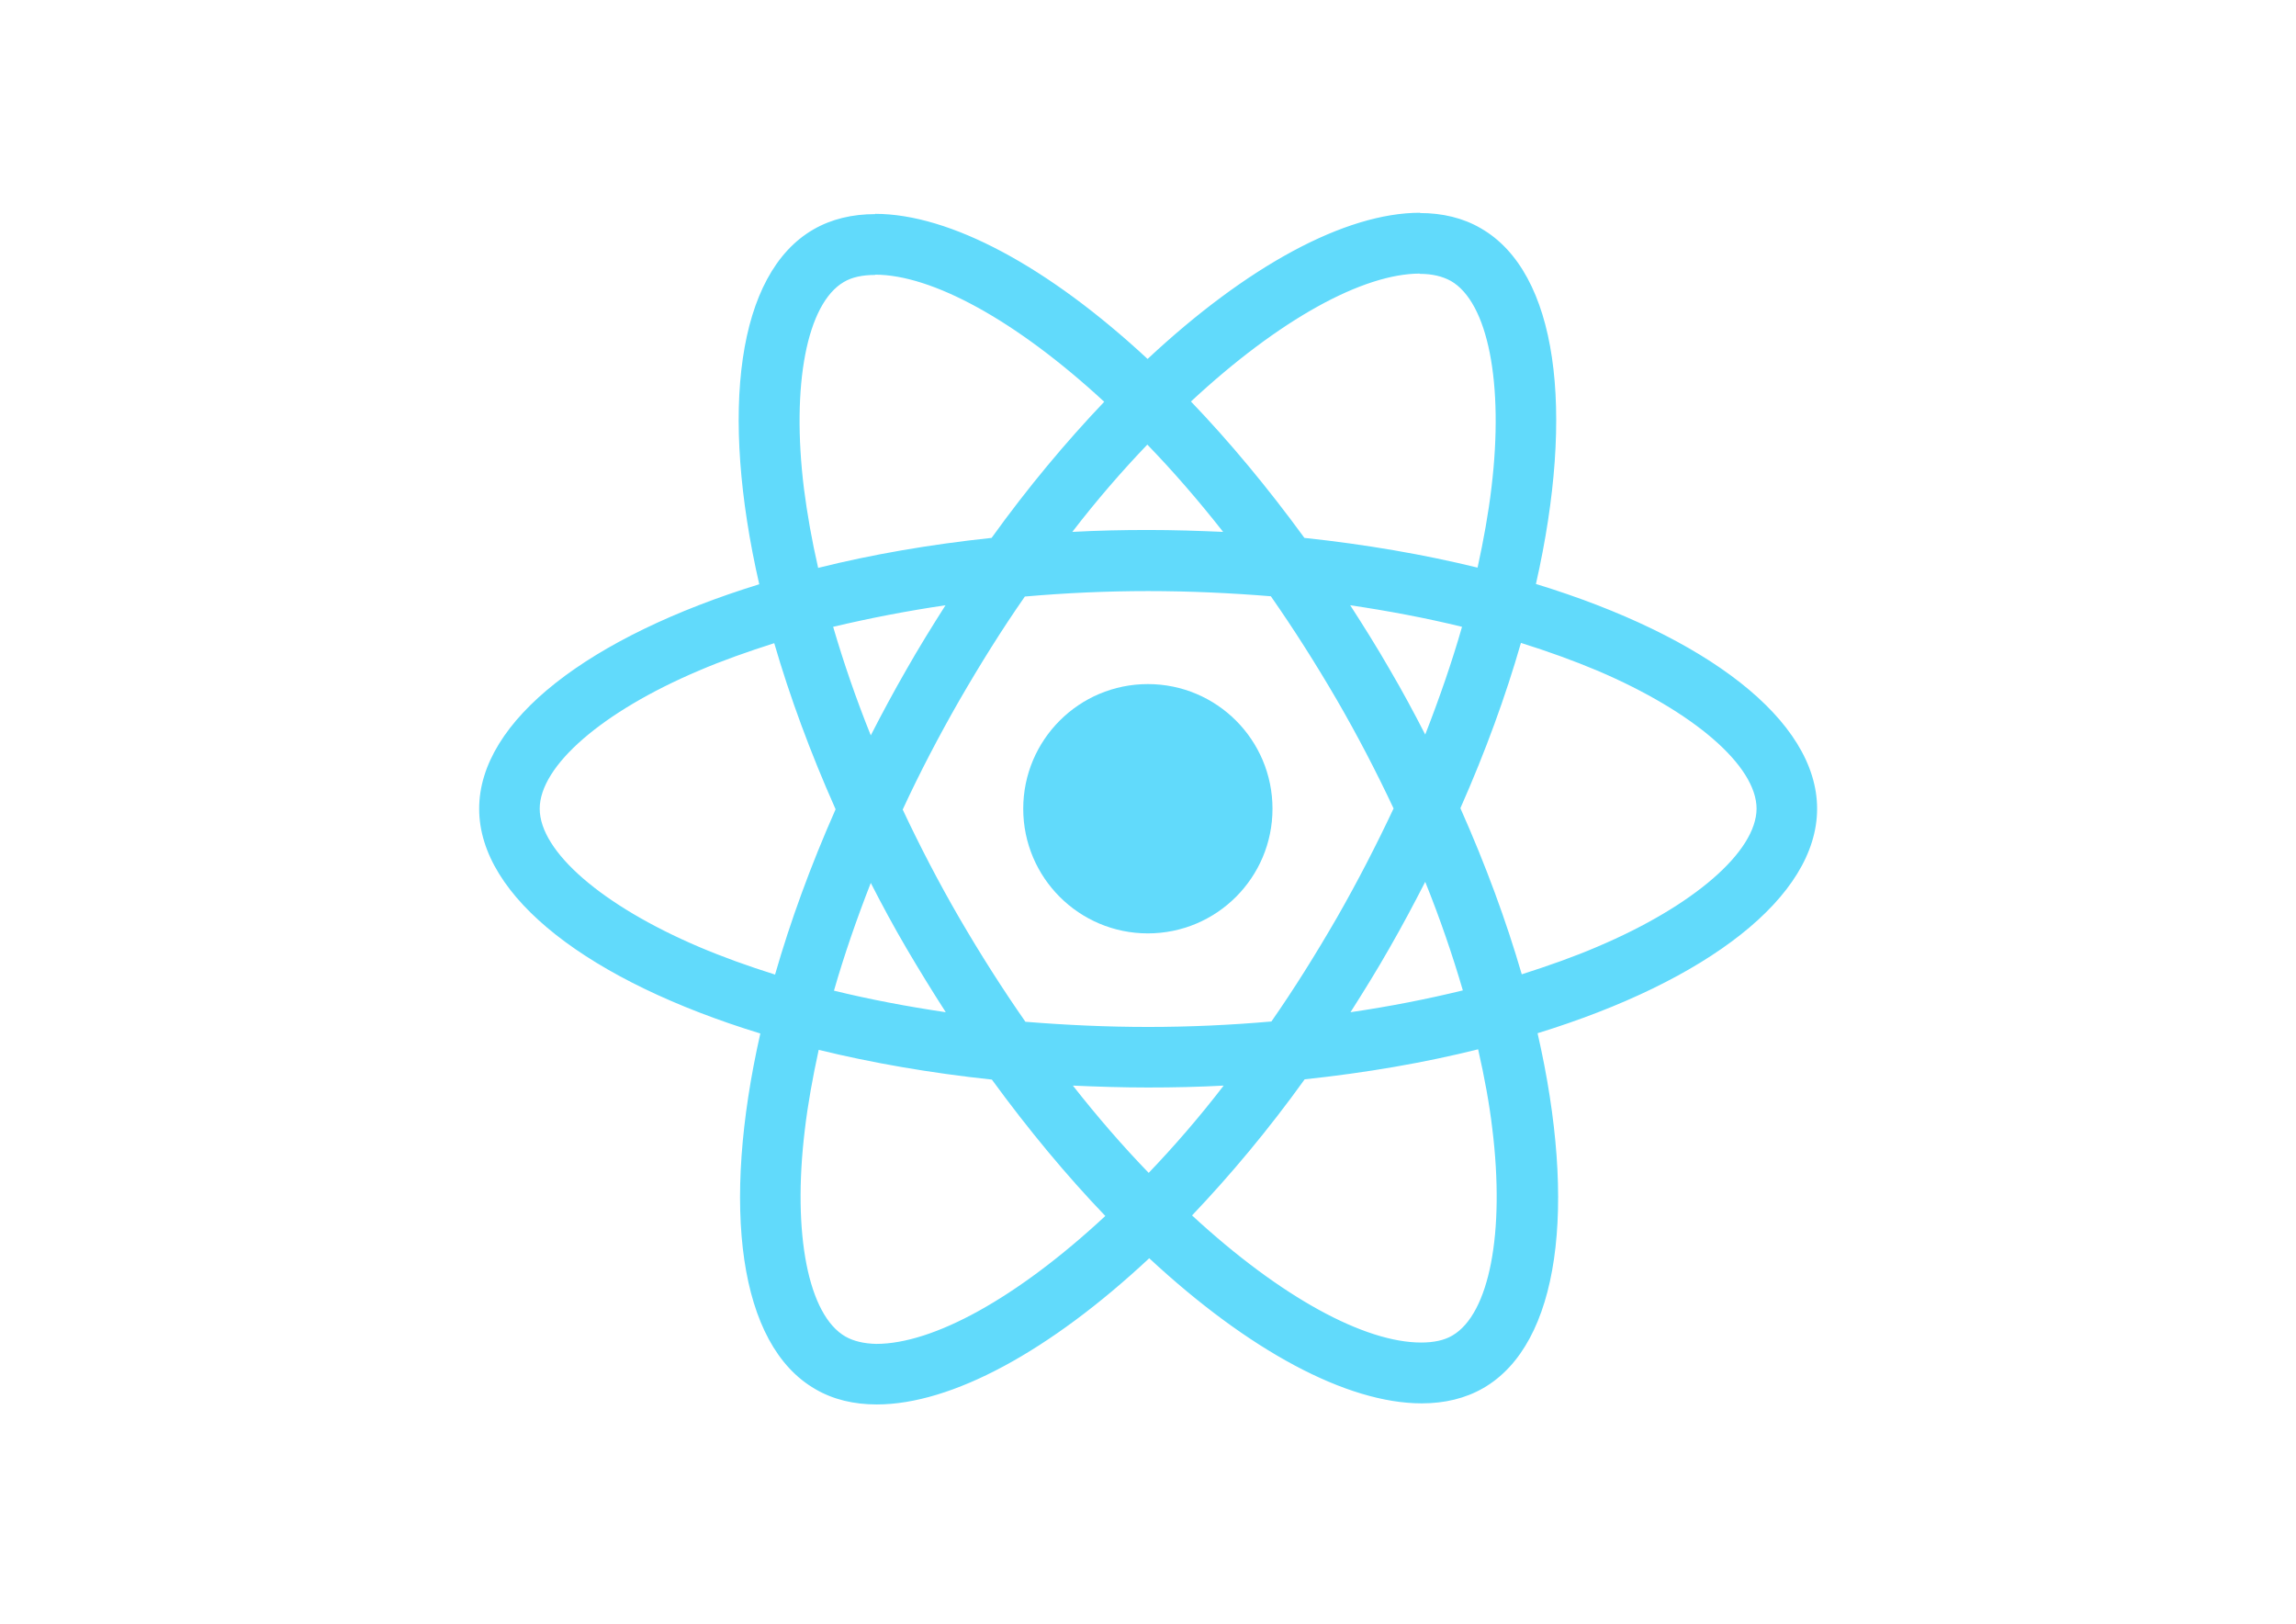
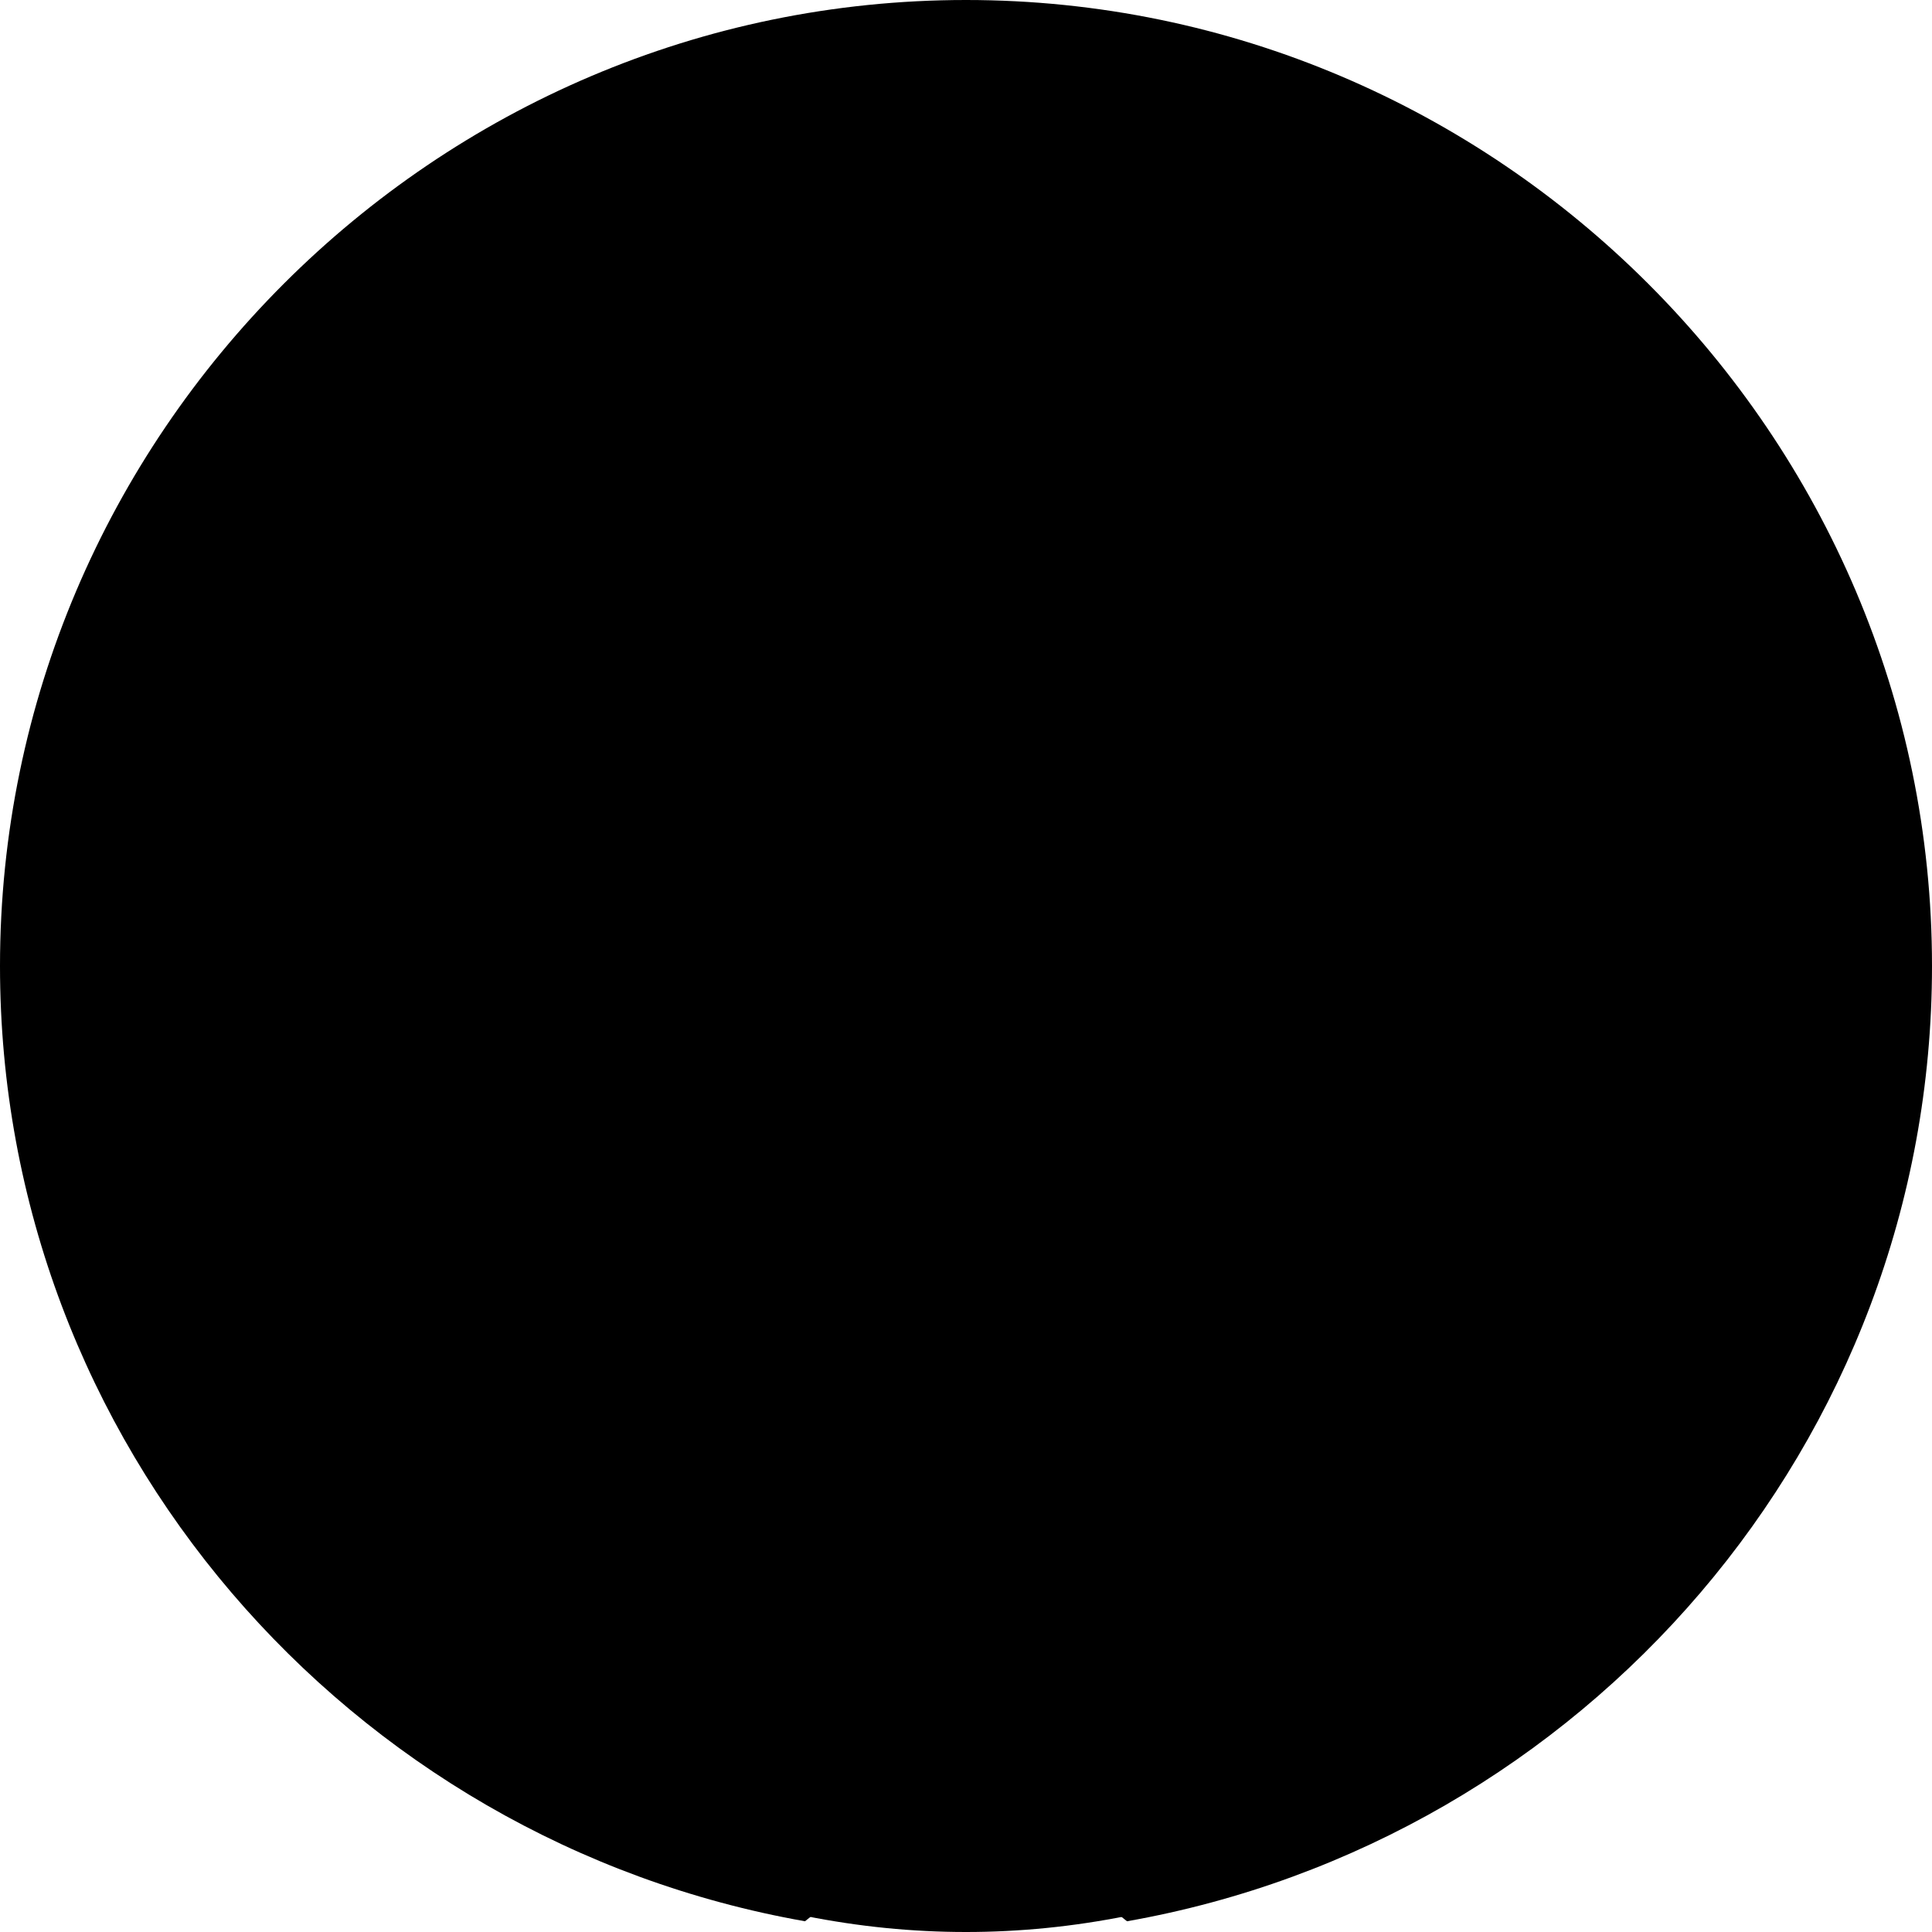
- <svg xmlns="http://www.w3.org/2000/svg" viewBox="0 0 841.9 595.3">
-   <g fill="#61DAFB">
-     <path d="M666.3 296.5c0-32.5-40.7-63.3-103.1-82.4 14.4-63.6 8-114.2-20.2-130.4-6.5-3.8-14.1-5.6-22.4-5.6v22.3c4.6 0 8.3.9 11.4 2.6 13.6 7.8 19.5 37.5 14.9 75.7-1.1 9.4-2.9 19.3-5.1 29.4-19.6-4.8-41-8.5-63.5-10.9-13.5-18.5-27.5-35.3-41.6-50 32.6-30.3 63.2-46.9 84-46.9V78c-27.5 0-63.5 19.6-99.9 53.6-36.4-33.8-72.4-53.2-99.9-53.2v22.3c20.7 0 51.4 16.5 84 46.6-14 14.7-28 31.4-41.3 49.9-22.6 2.4-44 6.1-63.6 11-2.3-10-4-19.7-5.2-29-4.7-38.2 1.1-67.9 14.6-75.8 3-1.8 6.9-2.6 11.5-2.6V78.5c-8.4 0-16 1.8-22.6 5.6-28.1 16.2-34.4 66.7-19.9 130.1-62.2 19.2-102.7 49.9-102.7 82.3 0 32.5 40.7 63.3 103.1 82.4-14.4 63.6-8 114.2 20.2 130.4 6.5 3.8 14.1 5.6 22.5 5.6 27.5 0 63.5-19.6 99.9-53.6 36.4 33.8 72.4 53.2 99.9 53.2 8.4 0 16-1.8 22.6-5.6 28.1-16.2 34.4-66.7 19.9-130.1 62-19.1 102.5-49.9 102.5-82.3zm-130.2-66.7c-3.7 12.9-8.3 26.2-13.5 39.5-4.1-8-8.4-16-13.1-24-4.6-8-9.5-15.8-14.4-23.4 14.2 2.1 27.9 4.7 41 7.9zm-45.8 106.5c-7.8 13.5-15.8 26.3-24.1 38.2-14.9 1.3-30 2-45.2 2-15.1 0-30.2-.7-45-1.9-8.3-11.9-16.4-24.6-24.2-38-7.6-13.1-14.5-26.4-20.8-39.8 6.2-13.4 13.2-26.8 20.7-39.9 7.8-13.5 15.8-26.3 24.1-38.2 14.9-1.3 30-2 45.2-2 15.1 0 30.2.7 45 1.9 8.3 11.9 16.4 24.6 24.2 38 7.6 13.1 14.5 26.4 20.8 39.8-6.3 13.4-13.2 26.8-20.7 39.9zm32.3-13c5.4 13.4 10 26.8 13.8 39.8-13.1 3.2-26.9 5.9-41.2 8 4.9-7.7 9.8-15.6 14.4-23.7 4.6-8 8.9-16.1 13-24.1zM421.2 430c-9.3-9.6-18.6-20.3-27.8-32 9 .4 18.2.7 27.5.7 9.4 0 18.7-.2 27.8-.7-9 11.7-18.3 22.4-27.5 32zm-74.4-58.9c-14.2-2.1-27.9-4.7-41-7.9 3.7-12.9 8.3-26.2 13.5-39.5 4.1 8 8.4 16 13.1 24 4.7 8 9.5 15.8 14.4 23.4zM420.7 163c9.3 9.6 18.6 20.3 27.8 32-9-.4-18.2-.7-27.5-.7-9.4 0-18.7.2-27.8.7 9-11.7 18.3-22.4 27.5-32zm-74 58.9c-4.9 7.7-9.8 15.6-14.4 23.7-4.6 8-8.9 16-13 24-5.4-13.4-10-26.8-13.8-39.8 13.1-3.1 26.9-5.8 41.2-7.9zm-90.5 125.2c-35.4-15.1-58.3-34.9-58.3-50.6 0-15.7 22.9-35.6 58.3-50.6 8.6-3.7 18-7 27.7-10.1 5.7 19.6 13.2 40 22.5 60.9-9.2 20.8-16.6 41.1-22.2 60.6-9.9-3.1-19.3-6.5-28-10.2zM310 490c-13.6-7.8-19.5-37.5-14.9-75.7 1.1-9.4 2.9-19.3 5.1-29.4 19.6 4.8 41 8.5 63.5 10.9 13.5 18.5 27.5 35.3 41.6 50-32.6 30.3-63.2 46.9-84 46.9-4.5-.1-8.3-1-11.3-2.7zm237.2-76.2c4.7 38.2-1.1 67.9-14.6 75.8-3 1.8-6.9 2.6-11.5 2.6-20.7 0-51.4-16.5-84-46.6 14-14.7 28-31.4 41.3-49.9 22.6-2.4 44-6.1 63.6-11 2.3 10.1 4.1 19.8 5.2 29.1zm38.5-66.7c-8.6 3.7-18 7-27.7 10.1-5.7-19.6-13.2-40-22.5-60.9 9.2-20.8 16.6-41.1 22.2-60.6 9.9 3.1 19.3 6.5 28.1 10.2 35.4 15.1 58.3 34.9 58.3 50.6-.1 15.7-23 35.6-58.4 50.6zM320.8 78.4z" />
-     <circle cx="420.9" cy="296.5" r="45.7" />
-     <path d="M520.5 78.1z" />
-   </g>
+ <svg viewBox="0 0 36 36" class="fill-current text-fb" height="39" width="39">
+   <defs>
+     <linearGradient x1="50%" x2="50%" y1="97.078%" y2="0%">
+       <stop offset="0%" stop-color="#0062E0" />
+       <stop offset="100%" stop-color="#19AFFF" />
+     </linearGradient>
+   </defs>
+   <path d="M15 35.8C6.5 34.3 0 26.9 0 18 0 8.1 8.1 0 18 0s18 8.1 18 18c0 8.9-6.5 16.3-15 17.8l-1-.8h-4l-1 .8z" />
+   <path class="fill-current text-white" d="M25 23l.8-5H21v-3.5c0-1.4.5-2.5 2.7-2.5H26V7.4c-1.3-.2-2.7-.4-4-.4-4.1 0-7 2.5-7 7v4h-4.5v5H15v12.7c1 .2 2 .3 3 .3s2-.1 3-.3V23h4z" />
</svg>
